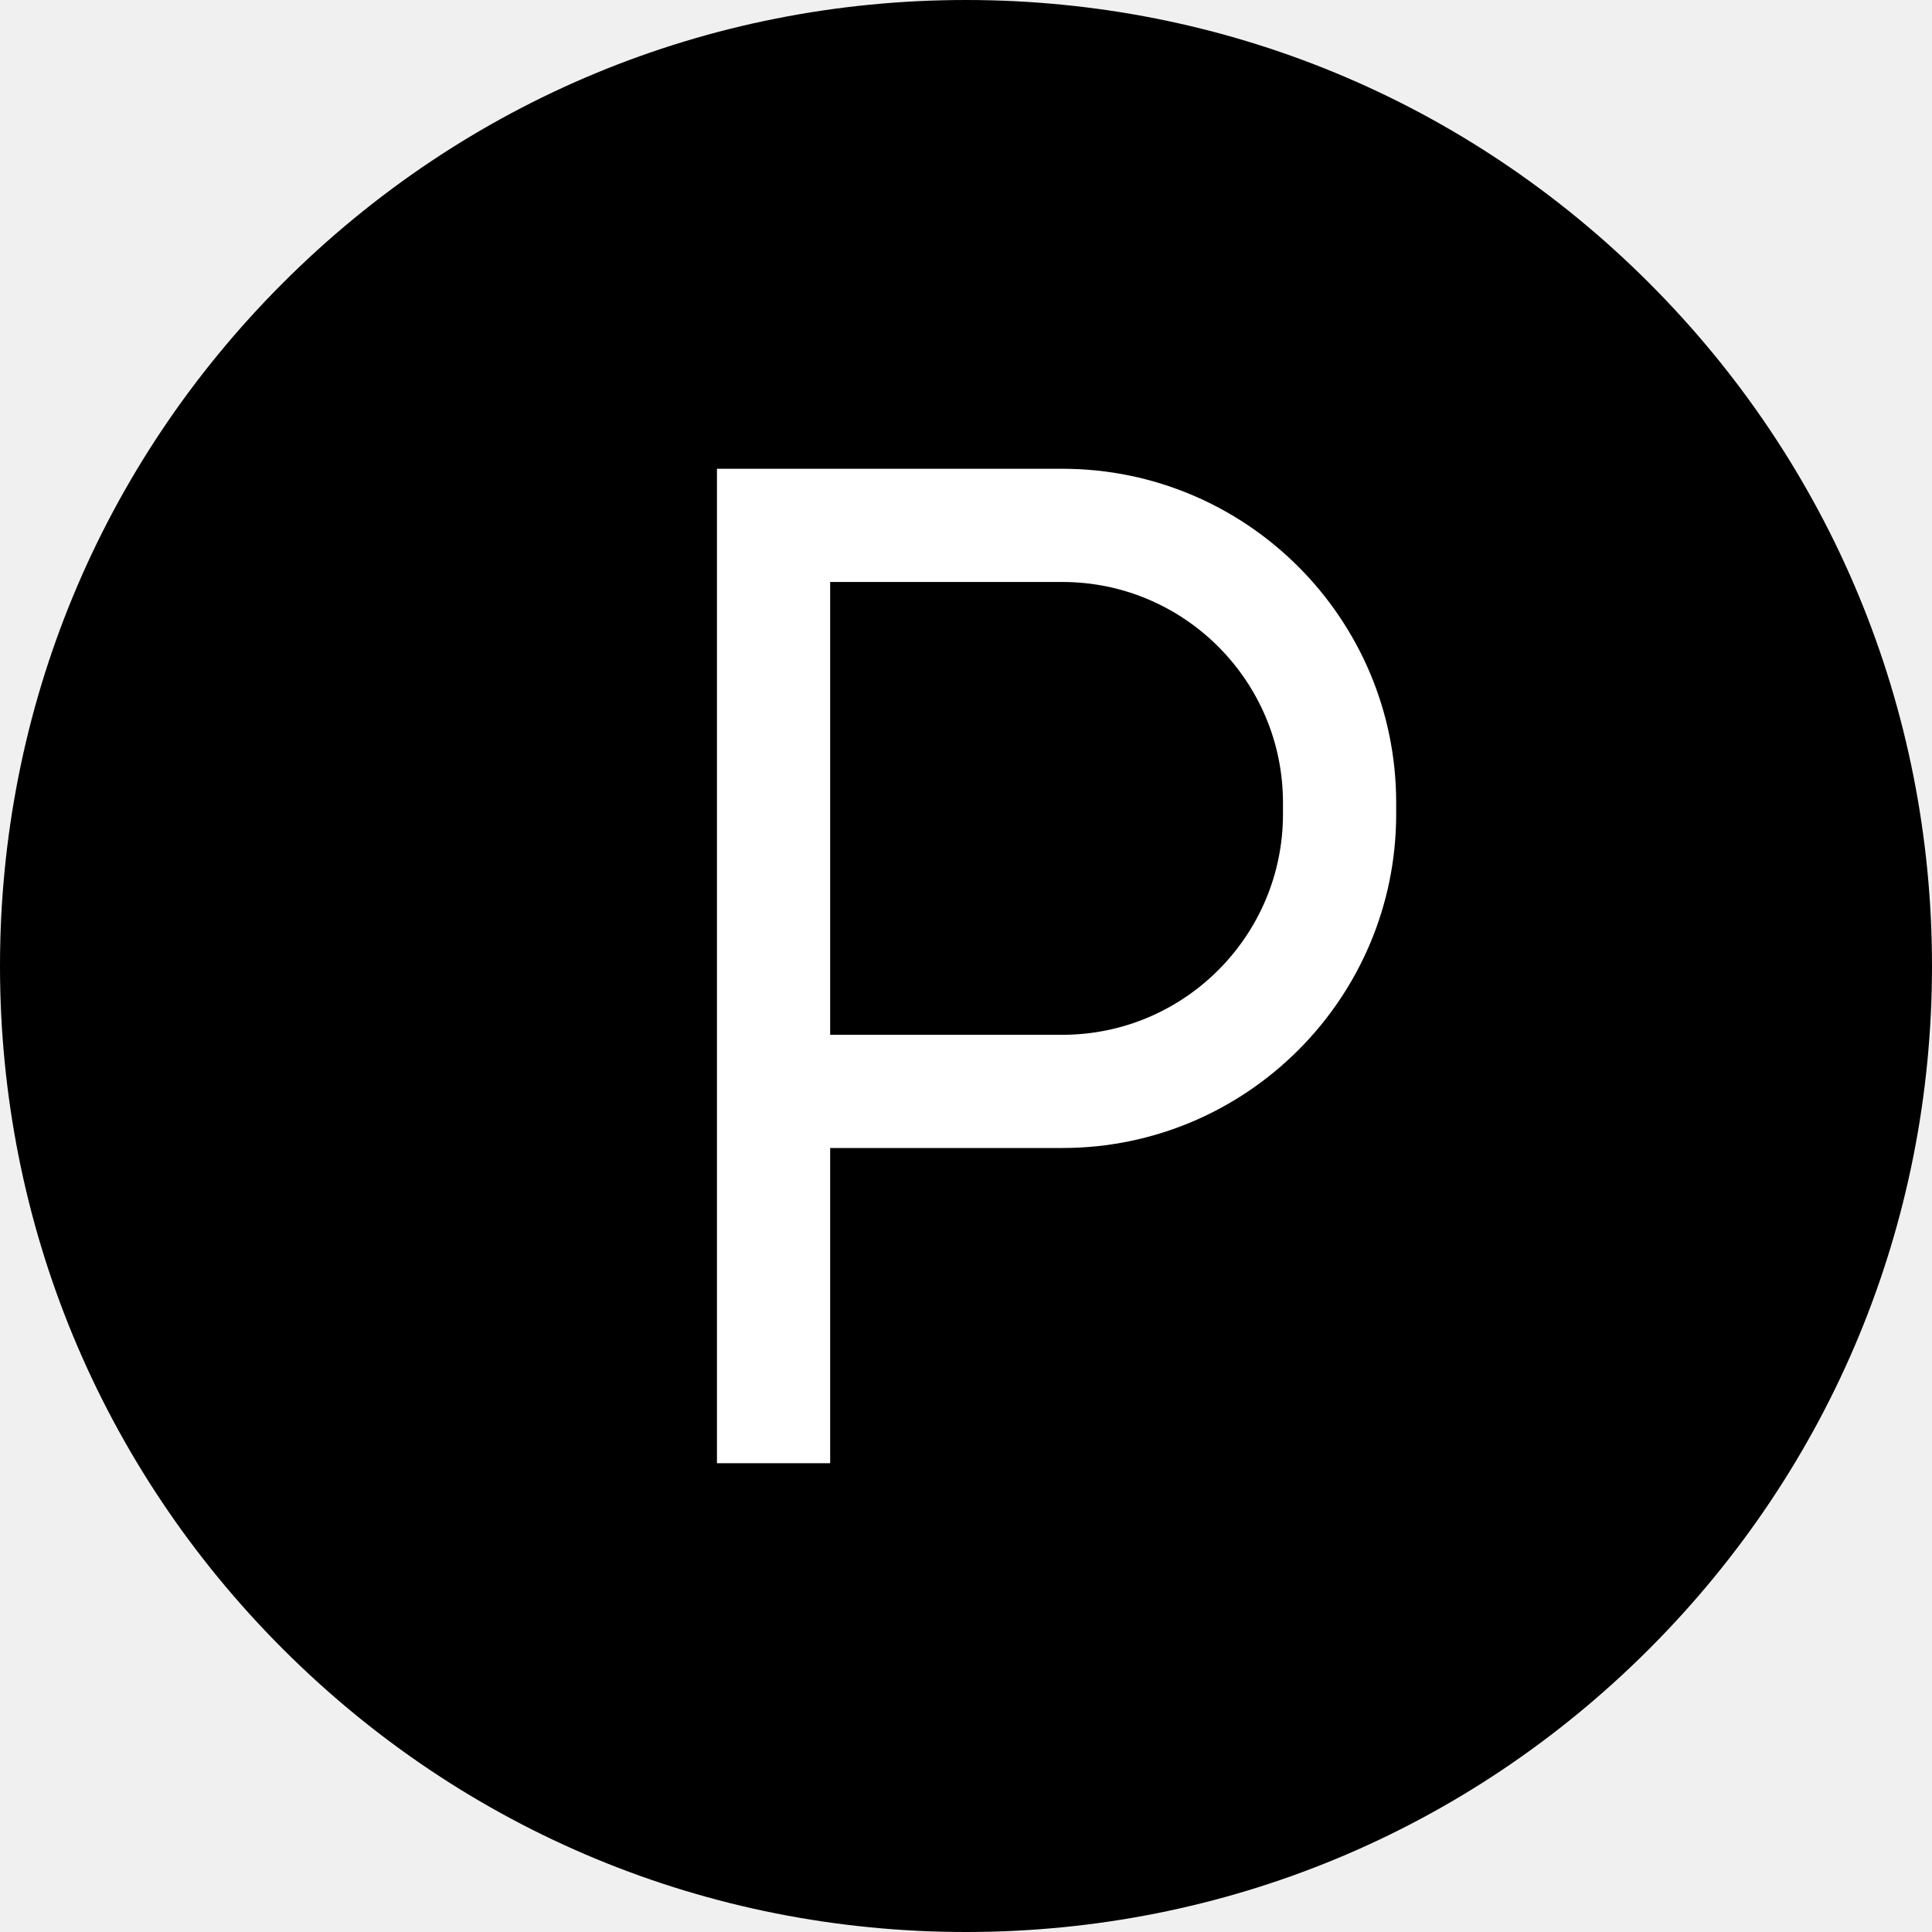
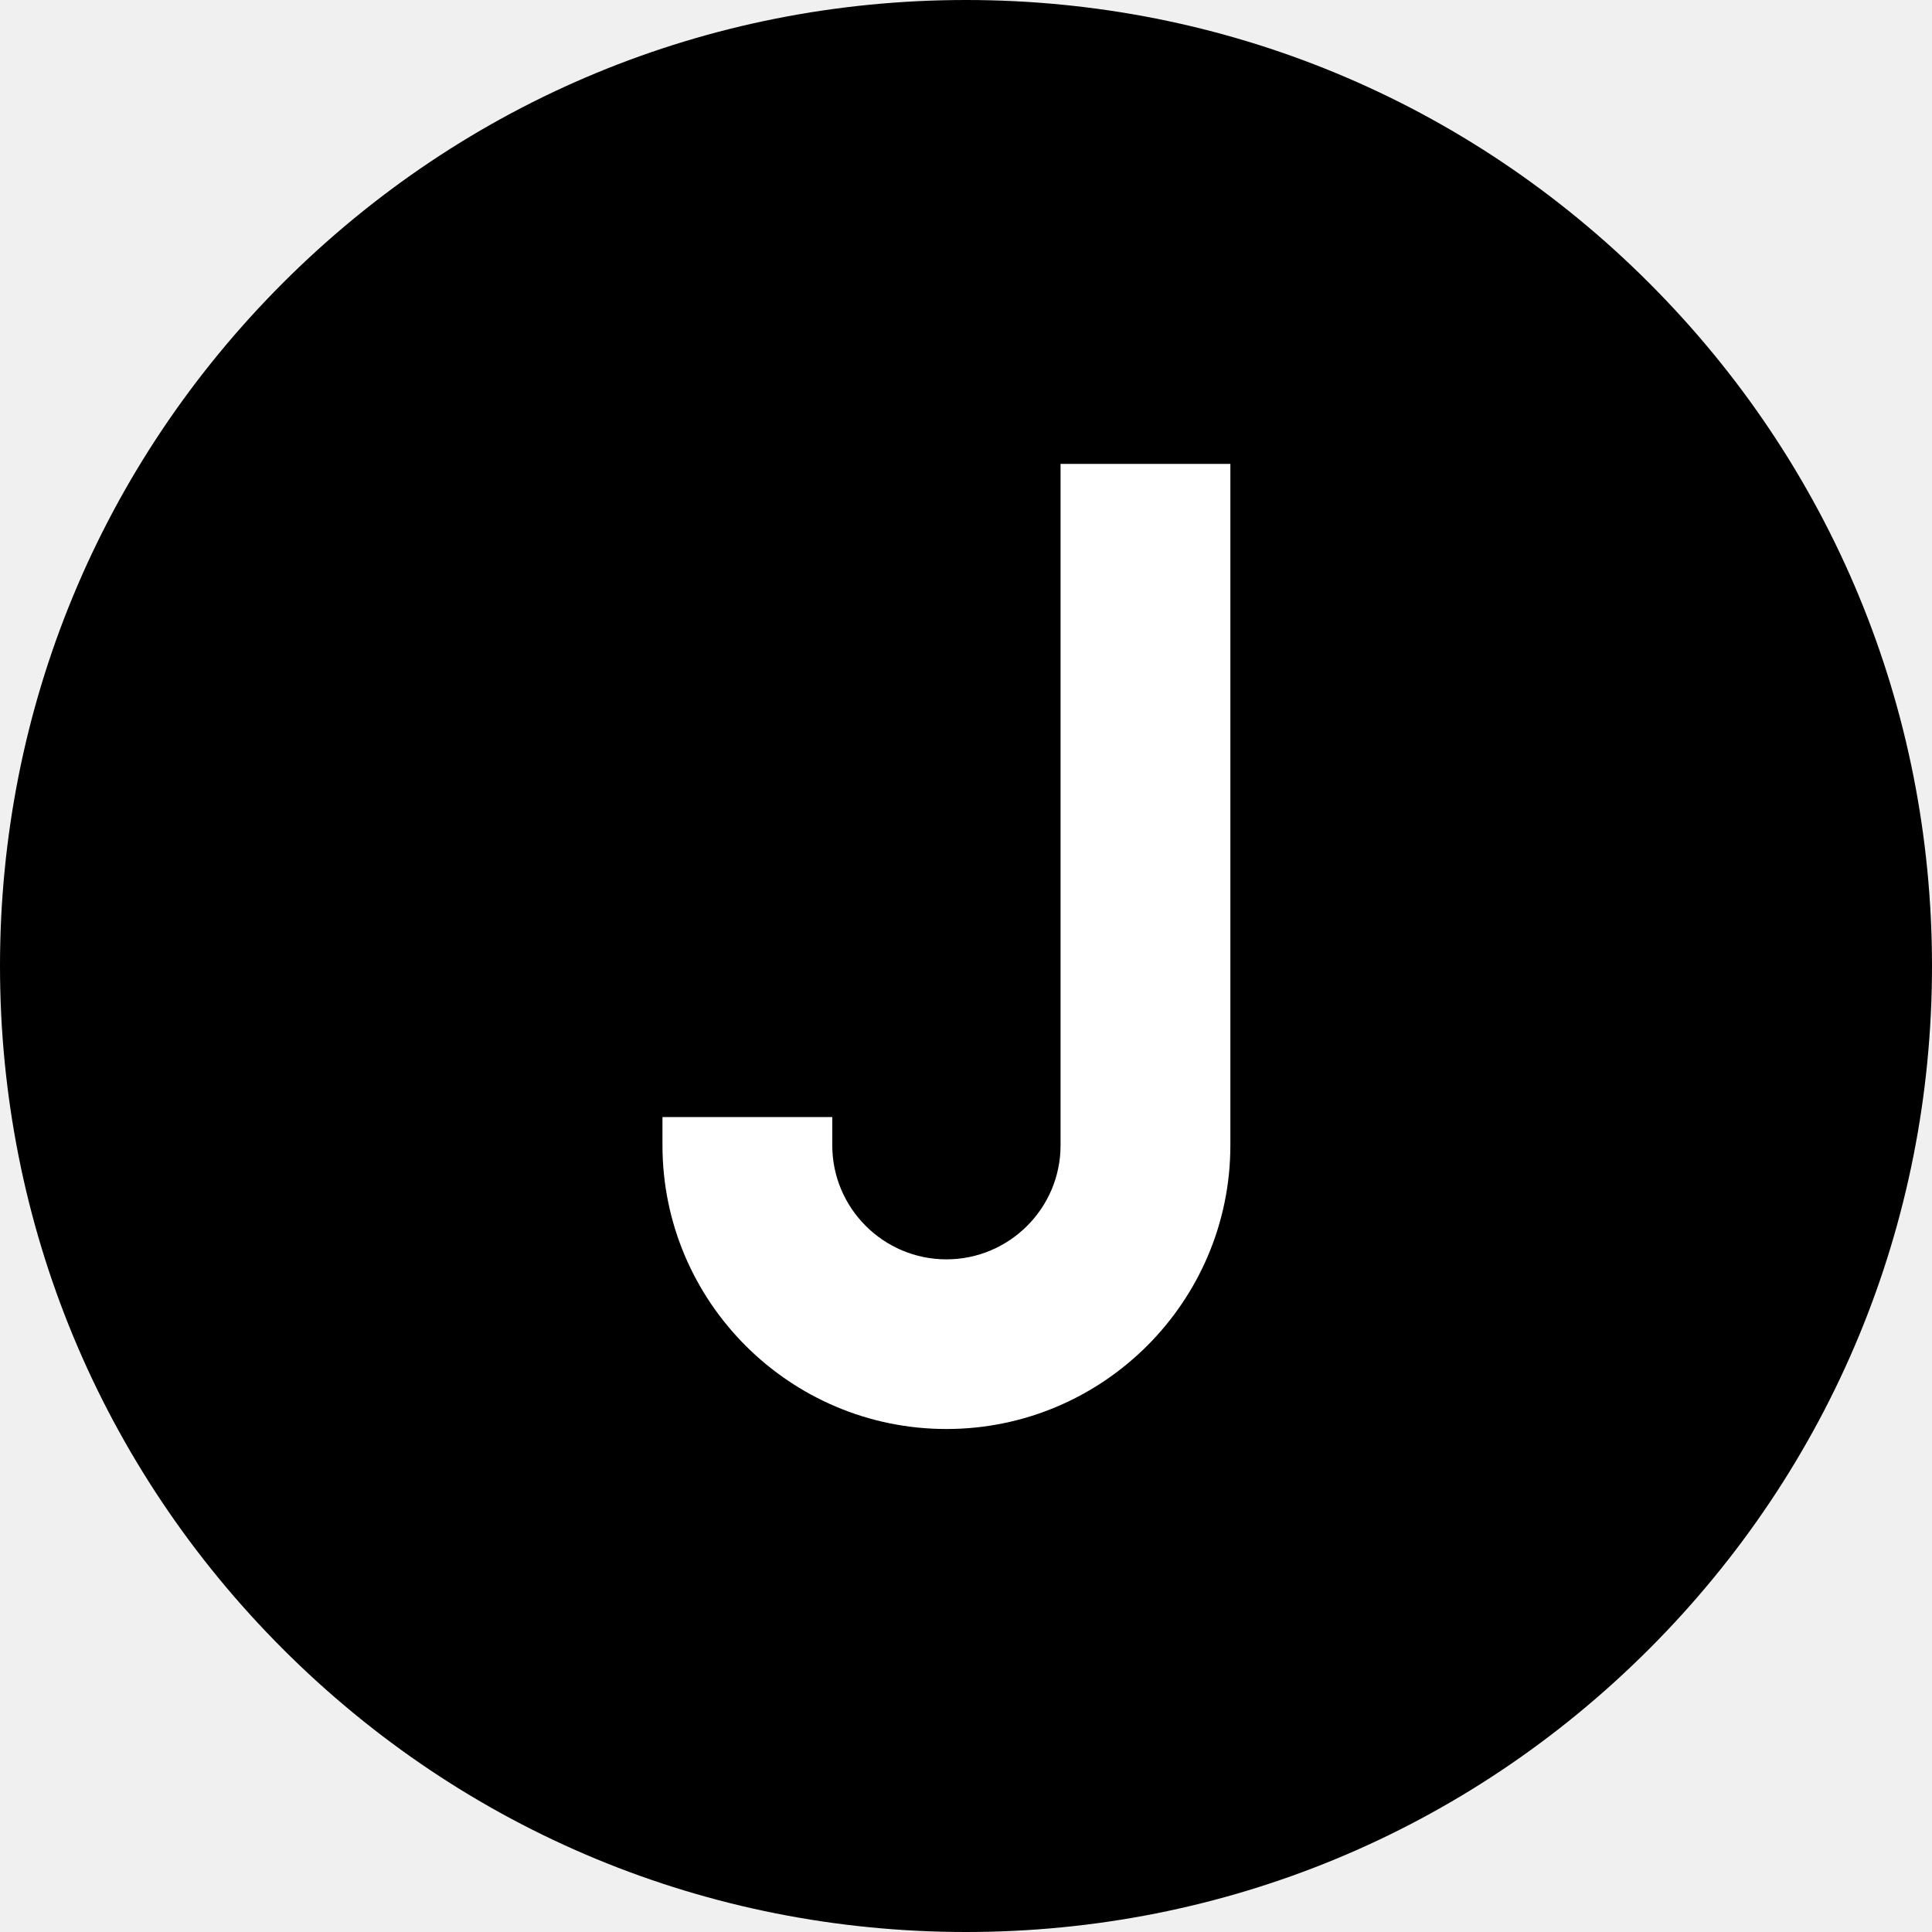
- <svg xmlns="http://www.w3.org/2000/svg" viewBox="0 0 512 512">
-   <path fill="#fff" d="M118.555 104.505h268.661v292.441H118.555z" />
-   <path d="M281.541 154.23h-61.54v120h61.54c32.235 0 58.46-26.225 58.46-58.459v-3.082c0-32.234-26.225-58.459-58.46-58.459z" />
-   <path d="M437.02 74.98C388.667 26.628 324.38 0 256 0S123.333 26.628 74.98 74.98C26.629 123.333 0 187.621 0 256s26.629 132.667 74.981 181.019S187.62 512 256 512s132.667-26.628 181.02-74.98C485.371 388.667 512 324.379 512 256s-26.629-132.667-74.98-181.02zm-67.019 140.791c0 48.776-39.683 88.459-88.46 88.459h-61.54v83.541h-30V124.23h91.54c48.777 0 88.46 39.683 88.46 88.459v3.082z" />
+ <svg xmlns="http://www.w3.org/2000/svg" width="512" height="512">
+   <circle cx="253.771" cy="256.588" r="235.482" />
+   <path d="M437.02 74.98C388.667 26.628 324.38 0 256 0S123.333 26.628 74.98 74.98C26.629 123.333 0 187.621 0 256s26.629 132.667 74.981 181.019S187.62 512 256 512s132.667-26.628 181.02-74.98C485.371 388.667 512 324.379 512 256s-26.629-132.667-74.98-181.02zm-21.213 340.827C373.12 458.492 316.366 482 256 482c-60.367 0-117.12-23.508-159.806-66.194C53.508 373.12 30 316.366 30 256c0-60.366 23.508-117.12 66.194-159.807C138.88 53.508 195.633 30 256 30c60.366 0 117.12 23.508 159.807 66.193C458.492 138.88 482 195.634 482 256c0 60.366-23.508 117.12-66.193 159.807z" />
+   <path fill="#fff" d="M281.061 122.93v180.588c0 16.665-13.57 30.223-30.25 30.223s-30.25-13.558-30.25-30.223v-7.493h-45v7.493c0 41.456 33.757 75.183 75.25 75.183s75.25-33.727 75.25-75.183V122.93z" />
</svg>
